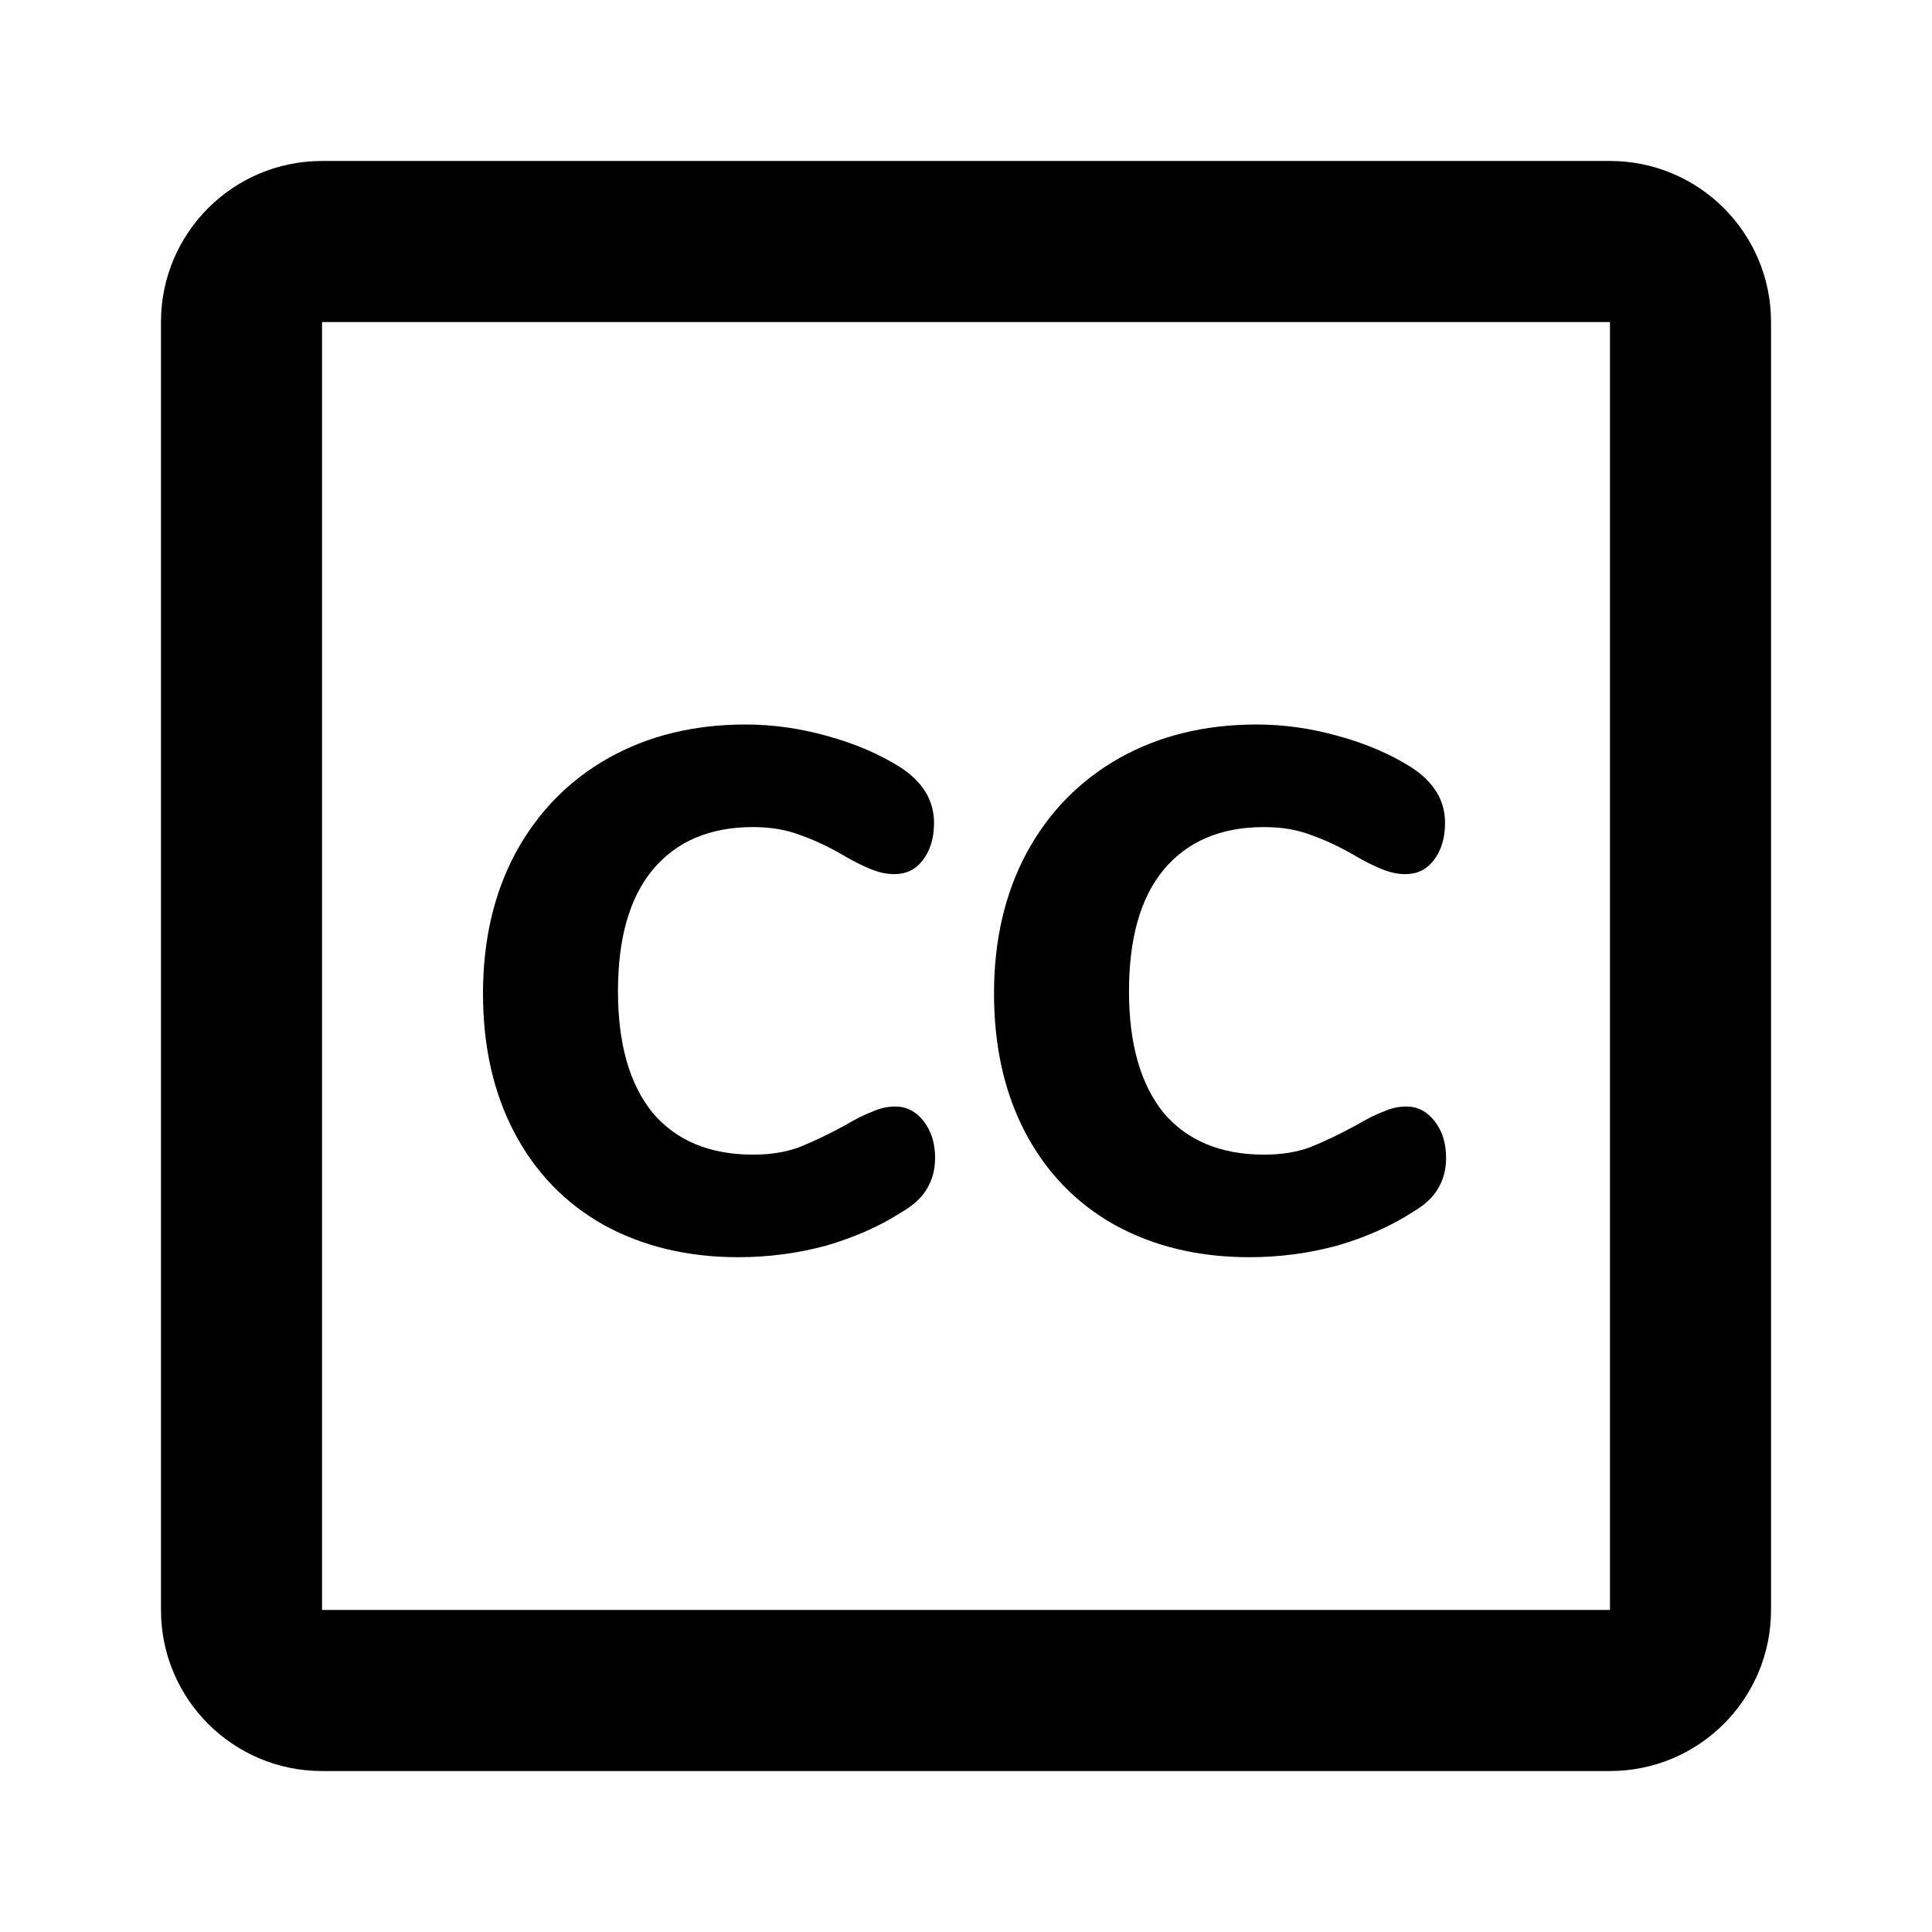
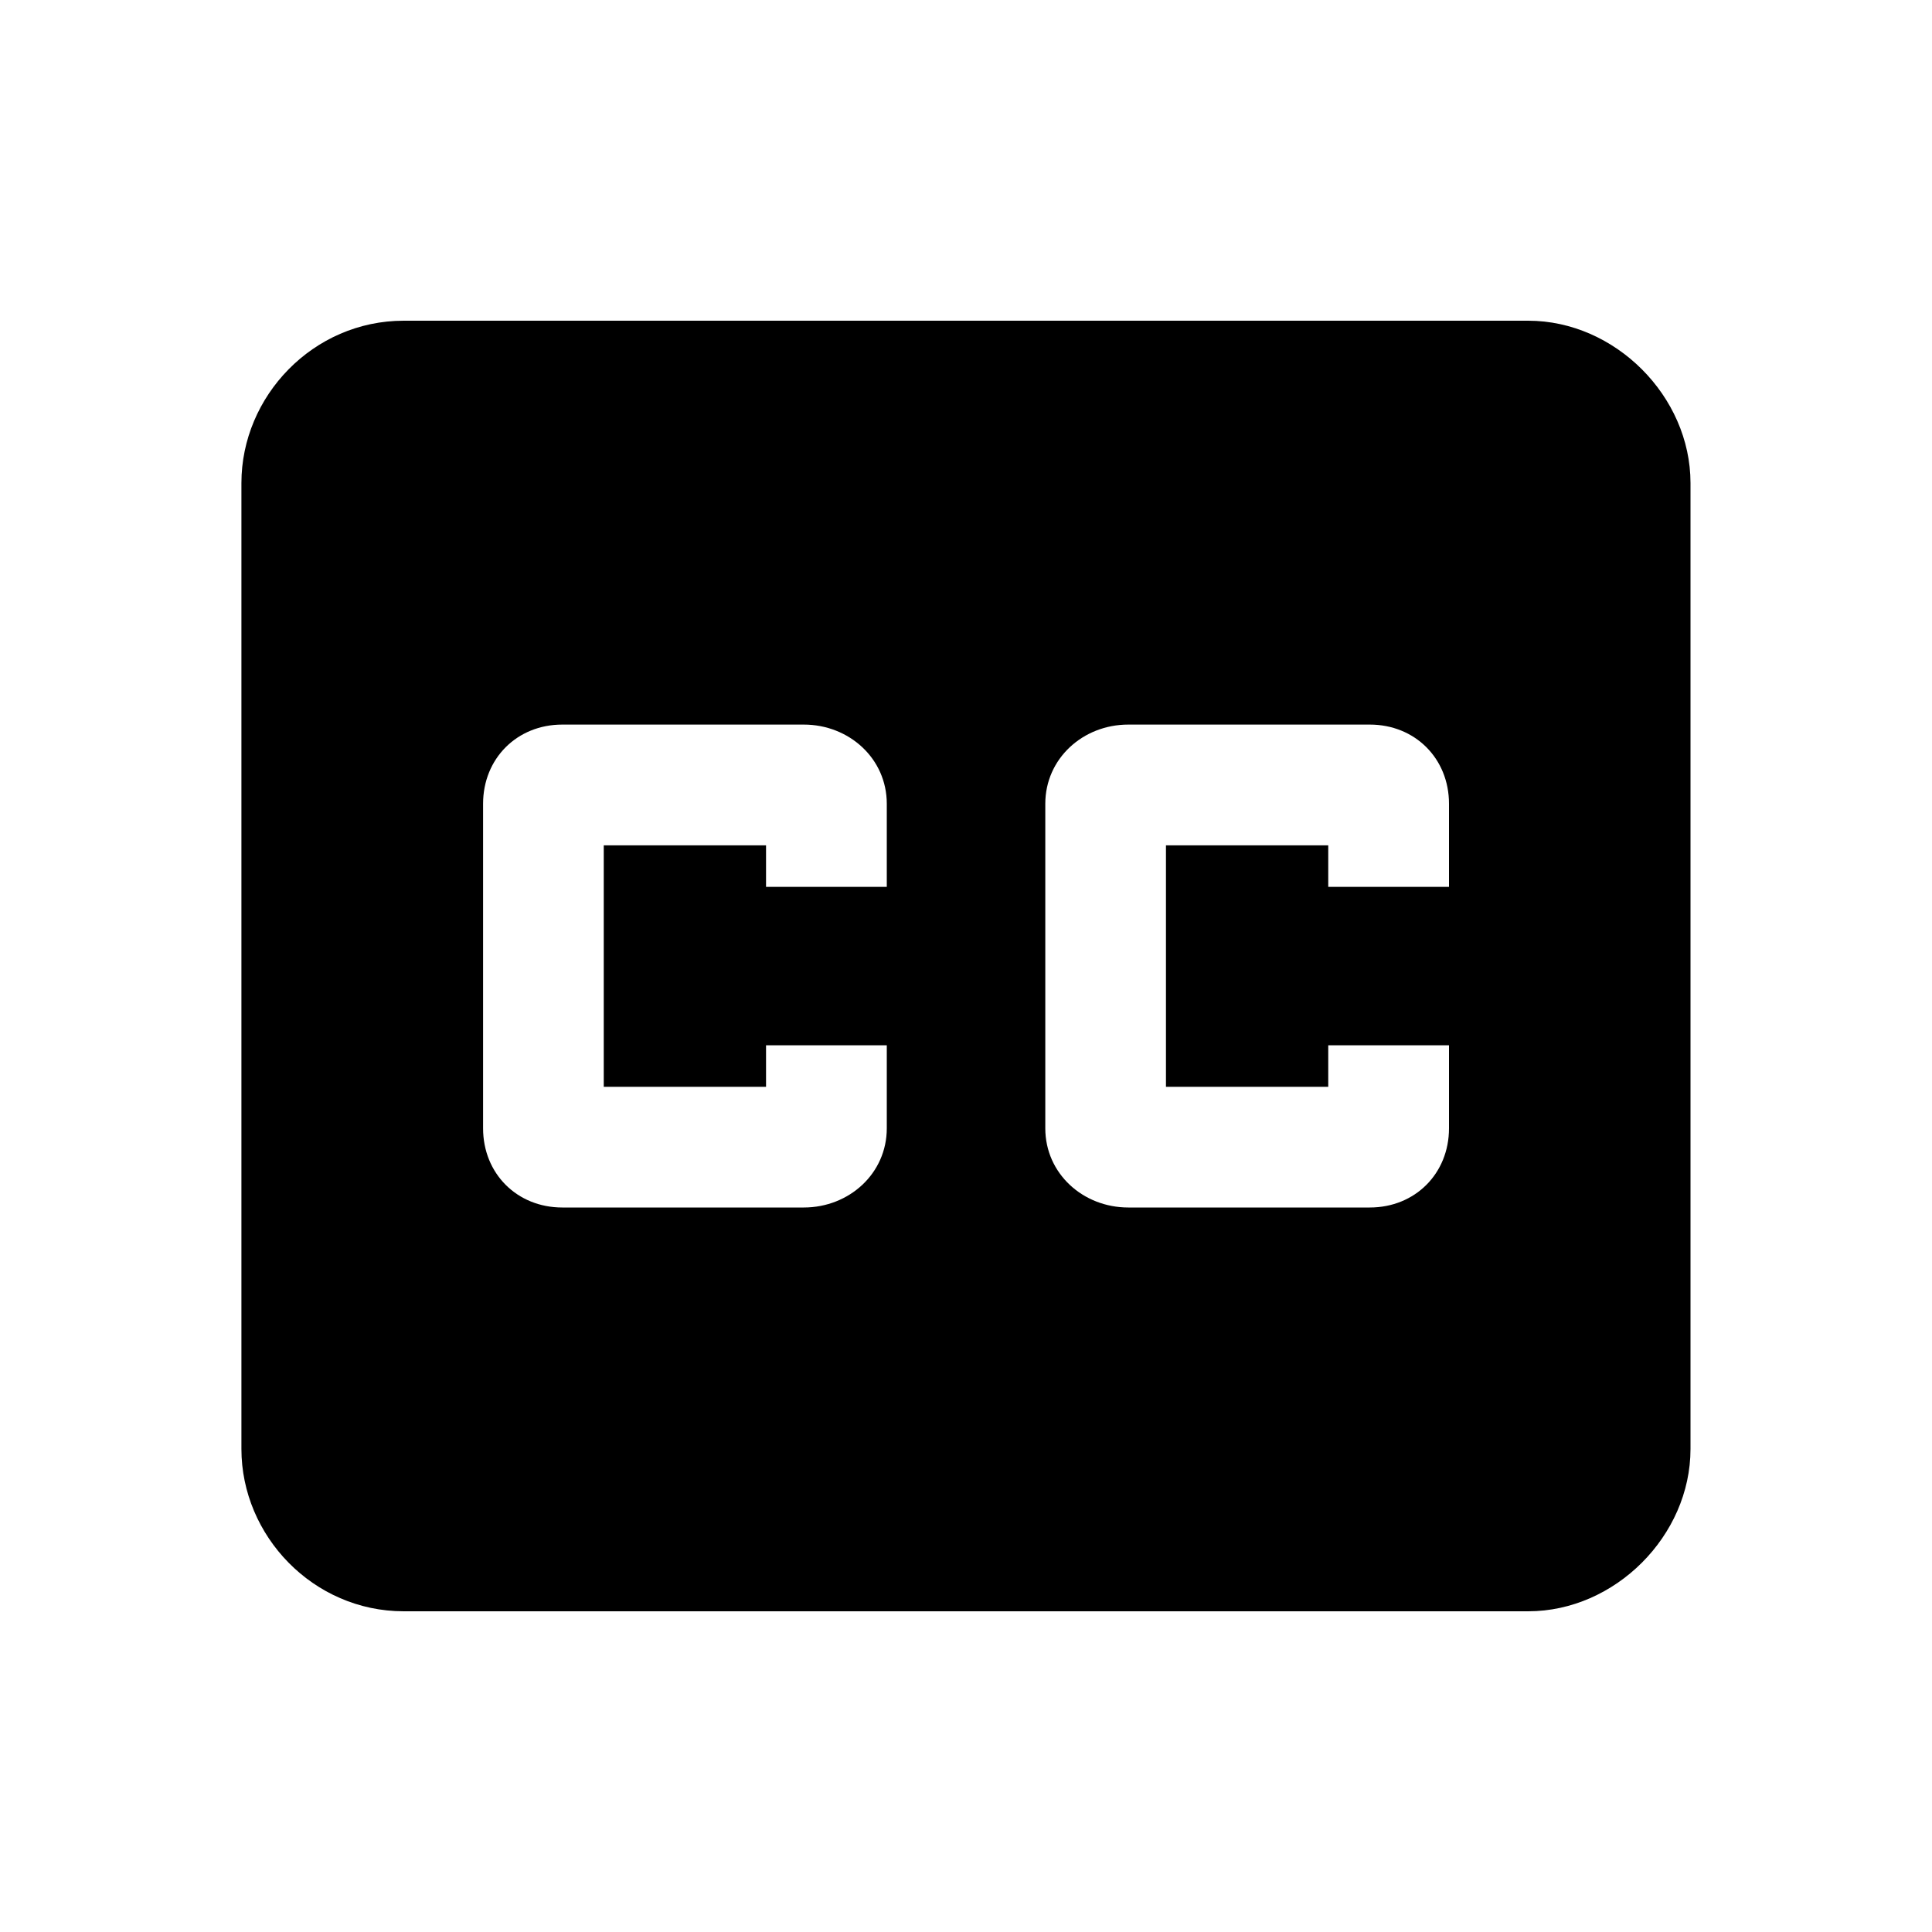
- <svg xmlns="http://www.w3.org/2000/svg" width="22" height="22" viewBox="0 0 22 22">
-   <path fill-rule="evenodd" clip-rule="evenodd" d="M3.667 3.667H18.333V18.333H3.667V3.667ZM1.833 3.667C1.833 2.654 2.654 1.833 3.667 1.833H18.333C19.346 1.833 20.167 2.654 20.167 3.667V18.333C20.167 19.346 19.346 20.167 18.333 20.167H3.667C2.654 20.167 1.833 19.346 1.833 18.333V3.667ZM6.87 13.946C7.315 14.192 7.828 14.316 8.408 14.316C8.749 14.316 9.083 14.272 9.409 14.184C9.734 14.089 10.02 13.962 10.267 13.803C10.402 13.724 10.497 13.636 10.553 13.541C10.616 13.438 10.648 13.319 10.648 13.184C10.648 13.017 10.604 12.878 10.517 12.766C10.43 12.655 10.322 12.6 10.195 12.6C10.108 12.6 10.02 12.619 9.933 12.659C9.846 12.691 9.742 12.743 9.623 12.814C9.433 12.917 9.258 13.001 9.099 13.064C8.948 13.12 8.773 13.148 8.575 13.148C8.082 13.148 7.701 12.989 7.431 12.671C7.168 12.345 7.037 11.885 7.037 11.289C7.037 10.685 7.168 10.224 7.431 9.906C7.701 9.581 8.082 9.418 8.575 9.418C8.781 9.418 8.964 9.45 9.123 9.513C9.282 9.569 9.448 9.648 9.623 9.751C9.719 9.807 9.814 9.855 9.909 9.894C10.005 9.934 10.096 9.954 10.183 9.954C10.318 9.954 10.426 9.902 10.505 9.799C10.592 9.688 10.636 9.545 10.636 9.37C10.636 9.116 10.509 8.905 10.255 8.739C10.017 8.588 9.738 8.468 9.421 8.381C9.111 8.294 8.801 8.25 8.491 8.25C7.903 8.25 7.383 8.377 6.93 8.631C6.477 8.886 6.124 9.247 5.869 9.716C5.623 10.177 5.5 10.709 5.5 11.313C5.5 11.916 5.619 12.445 5.858 12.898C6.096 13.35 6.434 13.7 6.87 13.946ZM12.689 13.946C13.134 14.192 13.646 14.316 14.226 14.316C14.568 14.316 14.902 14.272 15.227 14.184C15.553 14.089 15.839 13.962 16.085 13.803C16.22 13.724 16.316 13.636 16.371 13.541C16.435 13.438 16.467 13.319 16.467 13.184C16.467 13.017 16.423 12.878 16.336 12.766C16.248 12.655 16.141 12.6 16.014 12.6C15.927 12.6 15.839 12.619 15.752 12.659C15.664 12.691 15.561 12.743 15.442 12.814C15.251 12.917 15.076 13.001 14.918 13.064C14.767 13.12 14.592 13.148 14.393 13.148C13.901 13.148 13.519 12.989 13.249 12.671C12.987 12.345 12.856 11.885 12.856 11.289C12.856 10.685 12.987 10.224 13.249 9.906C13.519 9.581 13.901 9.418 14.393 9.418C14.6 9.418 14.783 9.45 14.941 9.513C15.1 9.569 15.267 9.648 15.442 9.751C15.537 9.807 15.633 9.855 15.728 9.894C15.823 9.934 15.915 9.954 16.002 9.954C16.137 9.954 16.244 9.902 16.324 9.799C16.411 9.688 16.455 9.545 16.455 9.37C16.455 9.116 16.328 8.905 16.073 8.739C15.835 8.588 15.557 8.468 15.239 8.381C14.93 8.294 14.62 8.25 14.31 8.25C13.722 8.25 13.202 8.377 12.749 8.631C12.296 8.886 11.942 9.247 11.688 9.716C11.442 10.177 11.319 10.709 11.319 11.313C11.319 11.916 11.438 12.445 11.676 12.898C11.915 13.35 12.252 13.7 12.689 13.946Z" />
+ <svg xmlns="http://www.w3.org/2000/svg" version="1.1" width="24" height="24" viewBox="0 0 24 24">
+   <path d="M18 11.016v-1.031c0-0.563-0.422-0.984-0.984-0.984h-3c-0.563 0-1.031 0.422-1.031 0.984v4.031c0 0.563 0.469 0.984 1.031 0.984h3c0.563 0 0.984-0.422 0.984-0.984v-1.031h-1.5v0.516h-2.016v-3h2.016v0.516h1.5zM11.016 11.016v-1.031c0-0.563-0.469-0.984-1.031-0.984h-3c-0.563 0-0.984 0.422-0.984 0.984v4.031c0 0.563 0.422 0.984 0.984 0.984h3c0.563 0 1.031-0.422 1.031-0.984v-1.031h-1.5v0.516h-2.016v-3h2.016v0.516h1.5zM18.984 3.984c1.078 0 2.016 0.938 2.016 2.016v12c0 1.078-0.938 2.016-2.016 2.016h-13.969c-1.125 0-2.016-0.938-2.016-2.016v-12c0-1.078 0.891-2.016 2.016-2.016h13.969z" />
</svg>
